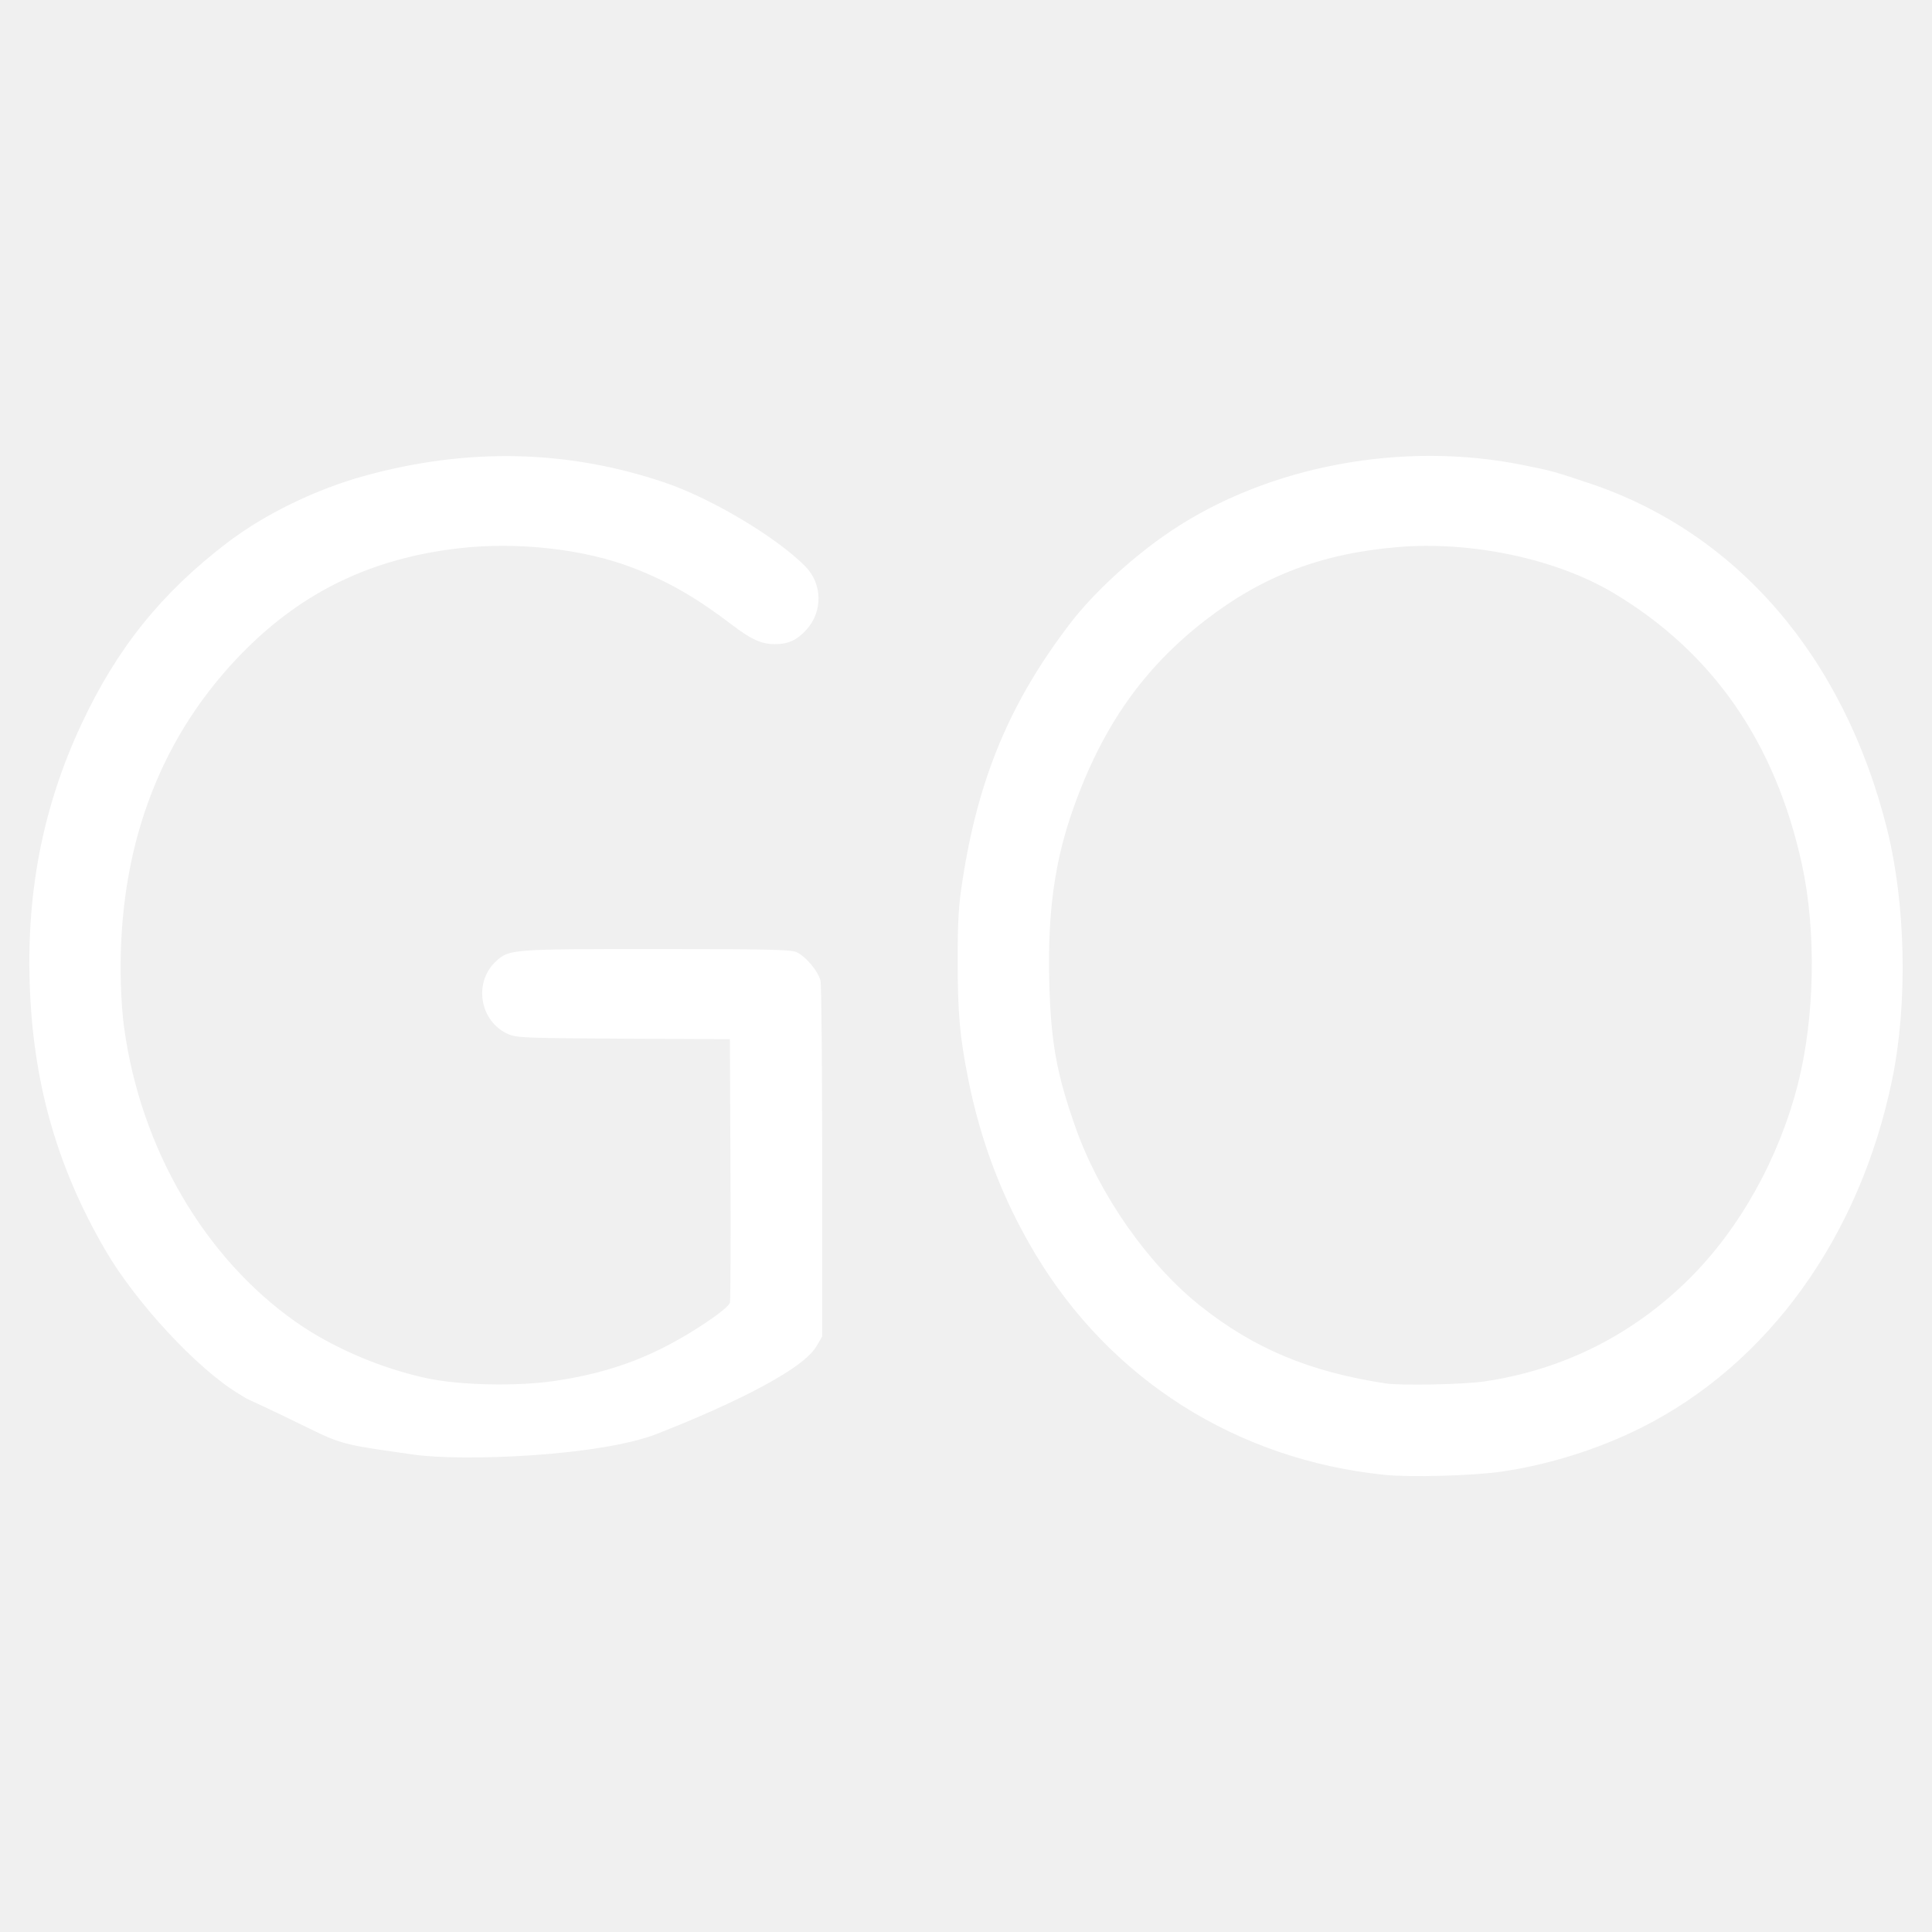
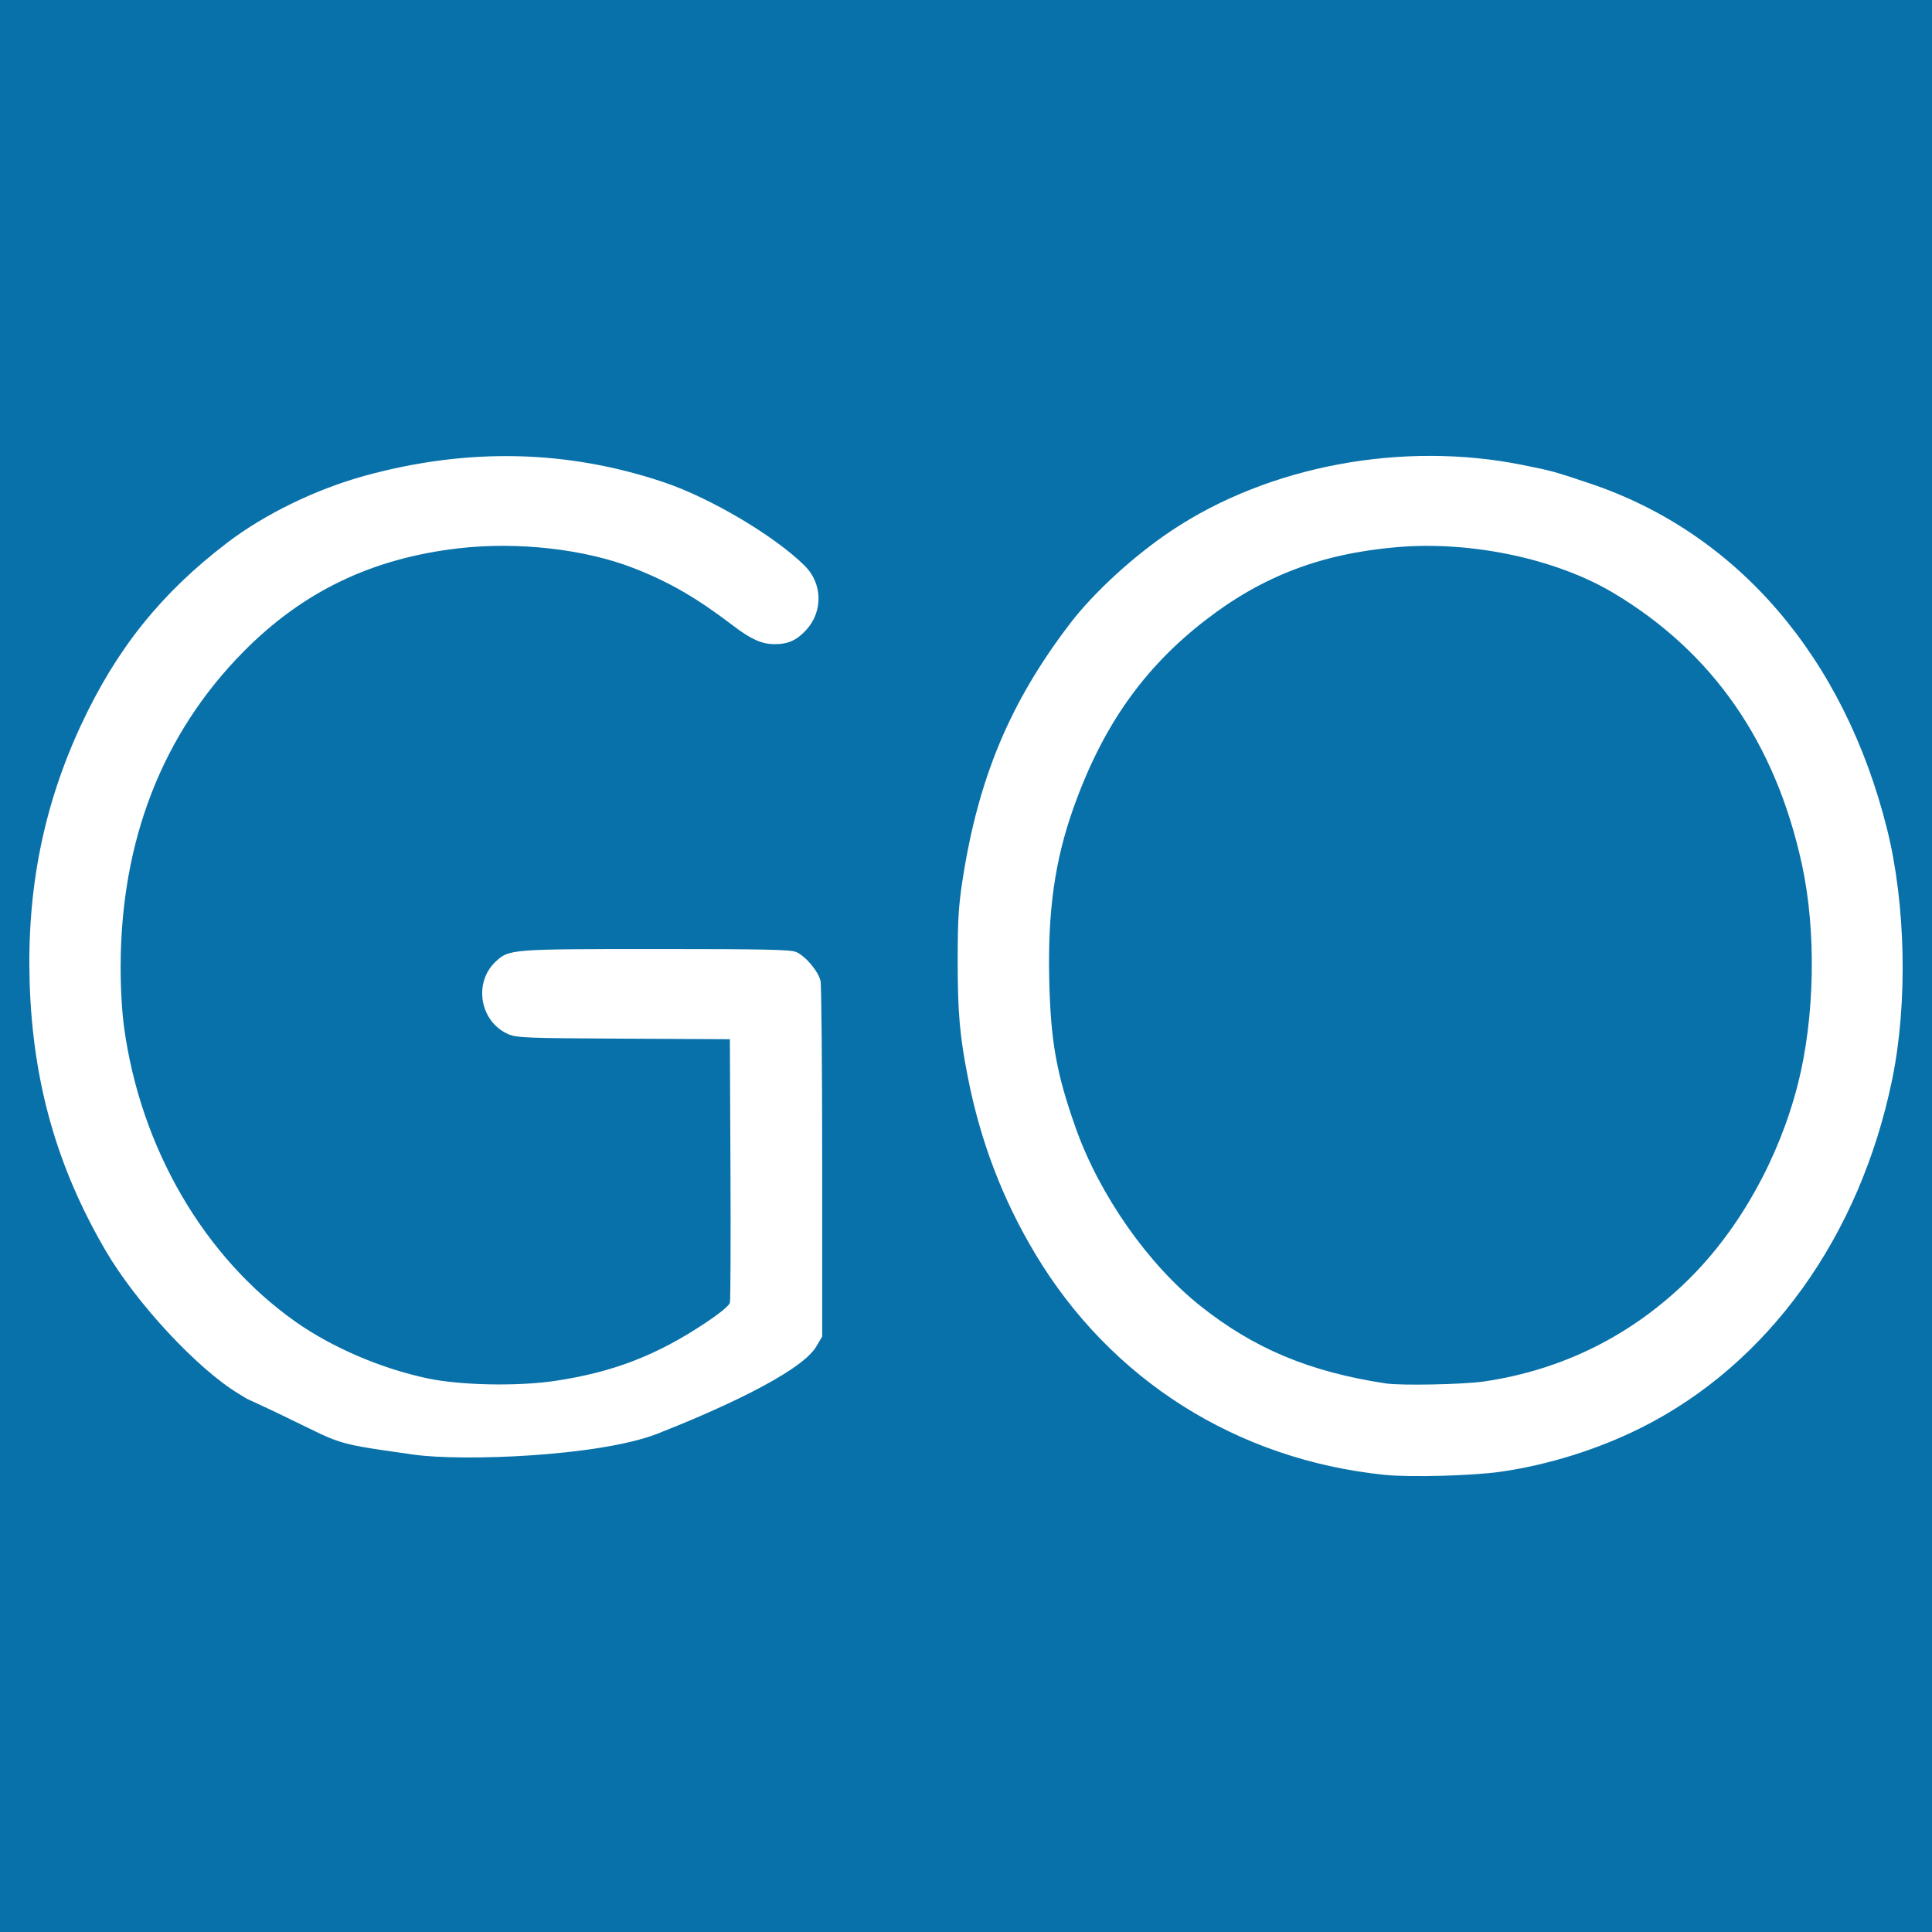
<svg xmlns="http://www.w3.org/2000/svg" version="1.1" id="svg1" width="900" height="900" viewBox="0 0 900 900">
  <defs id="defs1" />
+   <rect width="900" height="900" fill="#0871aa" id="background" />
  <g id="g1" transform="translate(-1547.757,-572.1717)">
    <path style="fill:#ffffff;fill-opacity:1" d="m 1662.758,1223.768 -4,-2.432 c -19.246,-11.703 -47.542,-42.182 -61.786,-66.552 -22.676,-38.797 -33.92,-78.398 -35.394,-124.653 -1.386,-43.479 6.43,-82.675 23.999,-120.362 16.524,-35.445 37.335,-61.37 68.091,-84.822 17.479,-13.328 41.345,-24.925 64.166,-31.18 47.897,-13.127 94.25,-12.095 139.3,3.103 21.821,7.361 51.813,25.177 65.609,38.972 8.137,8.137 8.448,21.064 0.713,29.635 -4.461,4.944 -8.546,6.798 -14.914,6.768 -5.946,-0.027 -10.931,-2.258 -19.282,-8.626 -16.93,-12.911 -29.625,-20.267 -46.113,-26.718 -22.899,-8.959 -54.237,-12.514 -81.887,-9.289 -40.401,4.713 -72.522,20.189 -100.226,48.29 -37.604,38.143 -56.942,87.728 -57.083,146.366 -0.024,10.155 0.606,21.189 1.638,28.695 7.734,56.207 37.357,106.985 79.906,136.97 16.963,11.954 39.879,21.782 61.396,26.331 15.475,3.272 41.984,3.787 59.585,1.157 26.915,-4.021 47.418,-11.956 70.13,-27.144 6.772,-4.528 10.836,-7.915 11.174,-9.313 0.292,-1.208 0.408,-29.307 0.256,-62.442 l -0.276,-60.245 -49.5,-0.255 c -45.674,-0.235 -49.828,-0.399 -53.737,-2.109 -13.275,-5.807 -16.375,-24.043 -5.761,-33.886 6.134,-5.688 7.087,-5.761 74.645,-5.761 50.161,0 62.54,0.26 65.196,1.37 4.341,1.814 10.437,9.06 11.392,13.543 0.421,1.973 0.765,40.037 0.765,84.587 v 81 l -2.735,4.653 c -7.426,12.632 -49.096,30.871 -73.986,40.617 -27.015,10.578 -90.913,12.991 -113.742,9.733 -44.454,-6.345 -28.996,-3.832 -77.537,-26.002 z m 530,35.45 c -68.831,-7.079 -127.588,-44.248 -162.741,-102.95 -15.088,-25.196 -25.341,-51.92 -31.215,-81.368 -3.937,-19.734 -4.927,-30.828 -4.921,-55.133 0,-18.811 0.413,-25.641 2.244,-37.5 7.364,-47.7 22.111,-82.939 50.009,-119.5 11.095,-14.541 29.642,-31.553 47.219,-43.313 45.328,-30.327 107.851,-42.014 163.905,-30.639 14.138,2.869 13.981,2.826 31,8.524 68.671,22.991 118.492,80.865 138.535,160.928 8.758,34.985 9.72,81.189 2.43,116.691 -15.072,73.394 -57.835,132.742 -116.965,162.325 -20.031,10.022 -42.922,17.206 -65.104,20.433 -13.219,1.923 -42.445,2.729 -54.396,1.5 z m 46.372,-43.511 c 36.75,-5.397 69.194,-21.656 95.65,-47.937 23.404,-23.249 41.663,-55.977 50.468,-90.462 7.949,-31.132 8.694,-71.397 1.897,-102.54 -12.37,-56.682 -41.47,-98.626 -87.6,-126.264 -26.707,-16.001 -66.428,-24.435 -101.035,-21.454 -35.288,3.04 -62.663,13.483 -89.251,34.05 -28.909,22.361 -48.004,49.569 -61.512,87.648 -8.651,24.387 -11.964,48.033 -11.212,80.021 0.673,28.606 3.357,43.557 12.389,69 11.033,31.08 33.63,63.333 57.936,82.692 24.986,19.901 51.006,30.79 86.398,36.157 7.158,1.085 36.21,0.51 45.872,-0.909 z" id="path1" />
  </g>
</svg>
